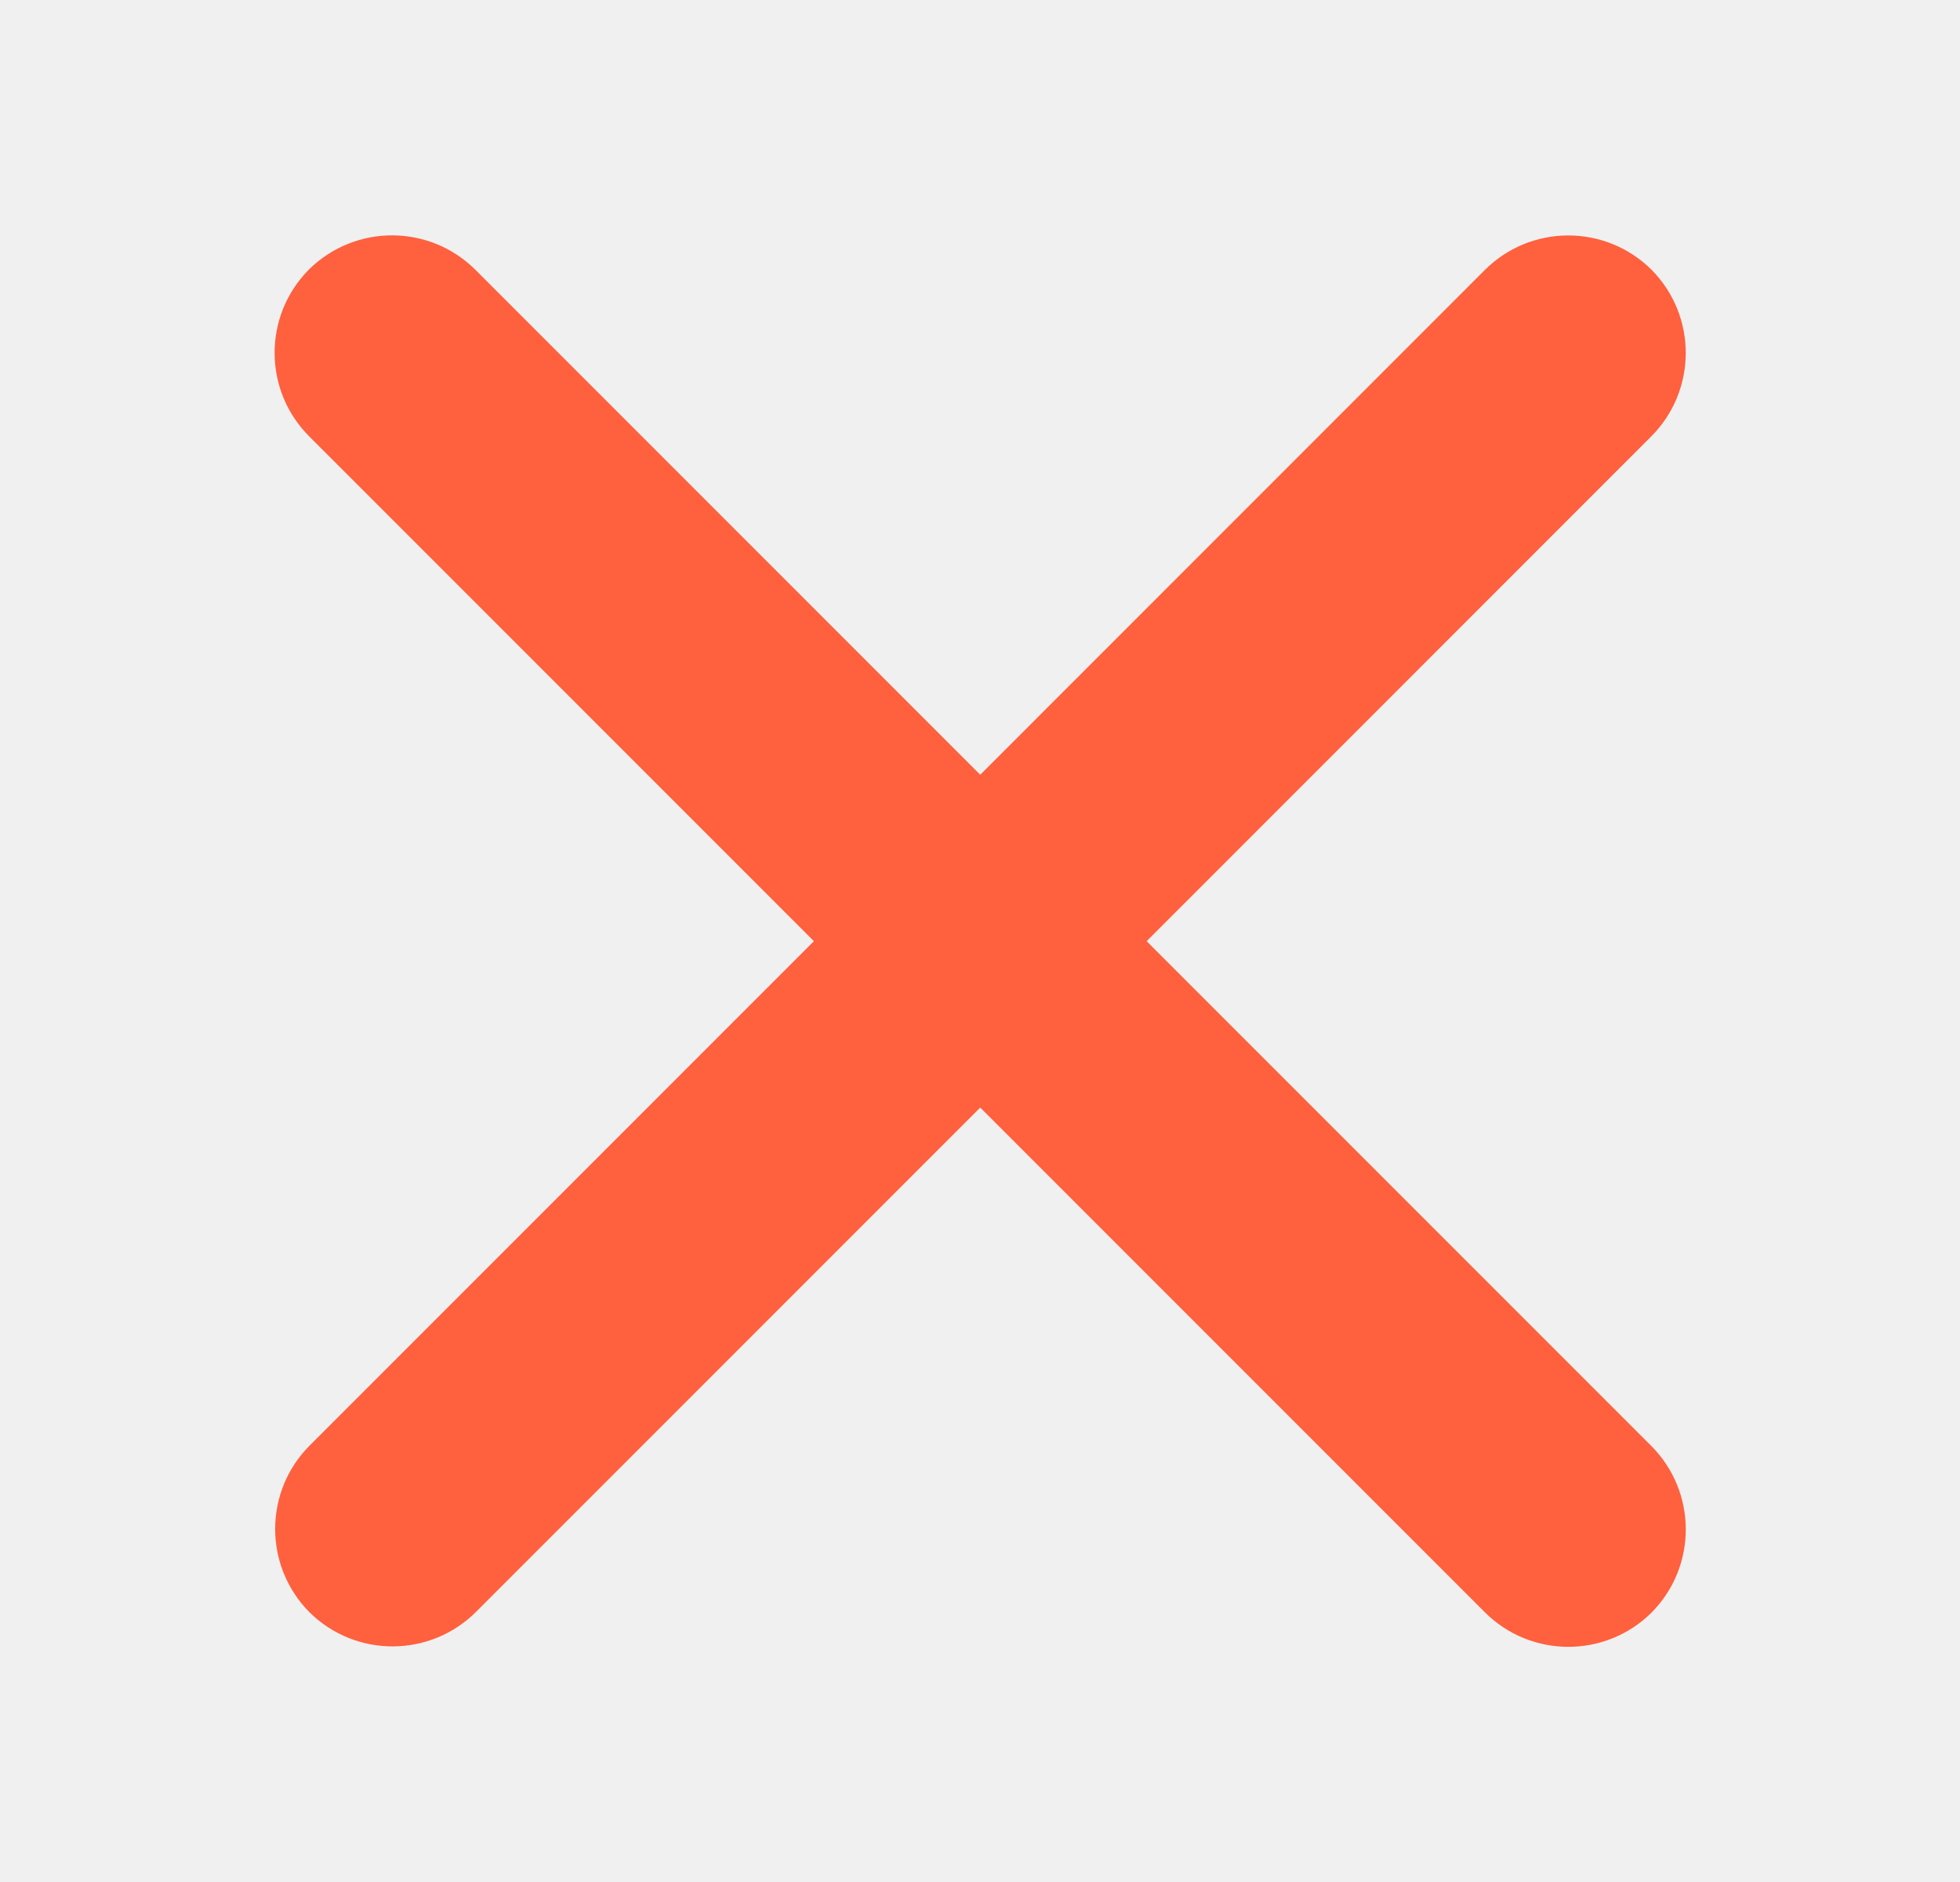
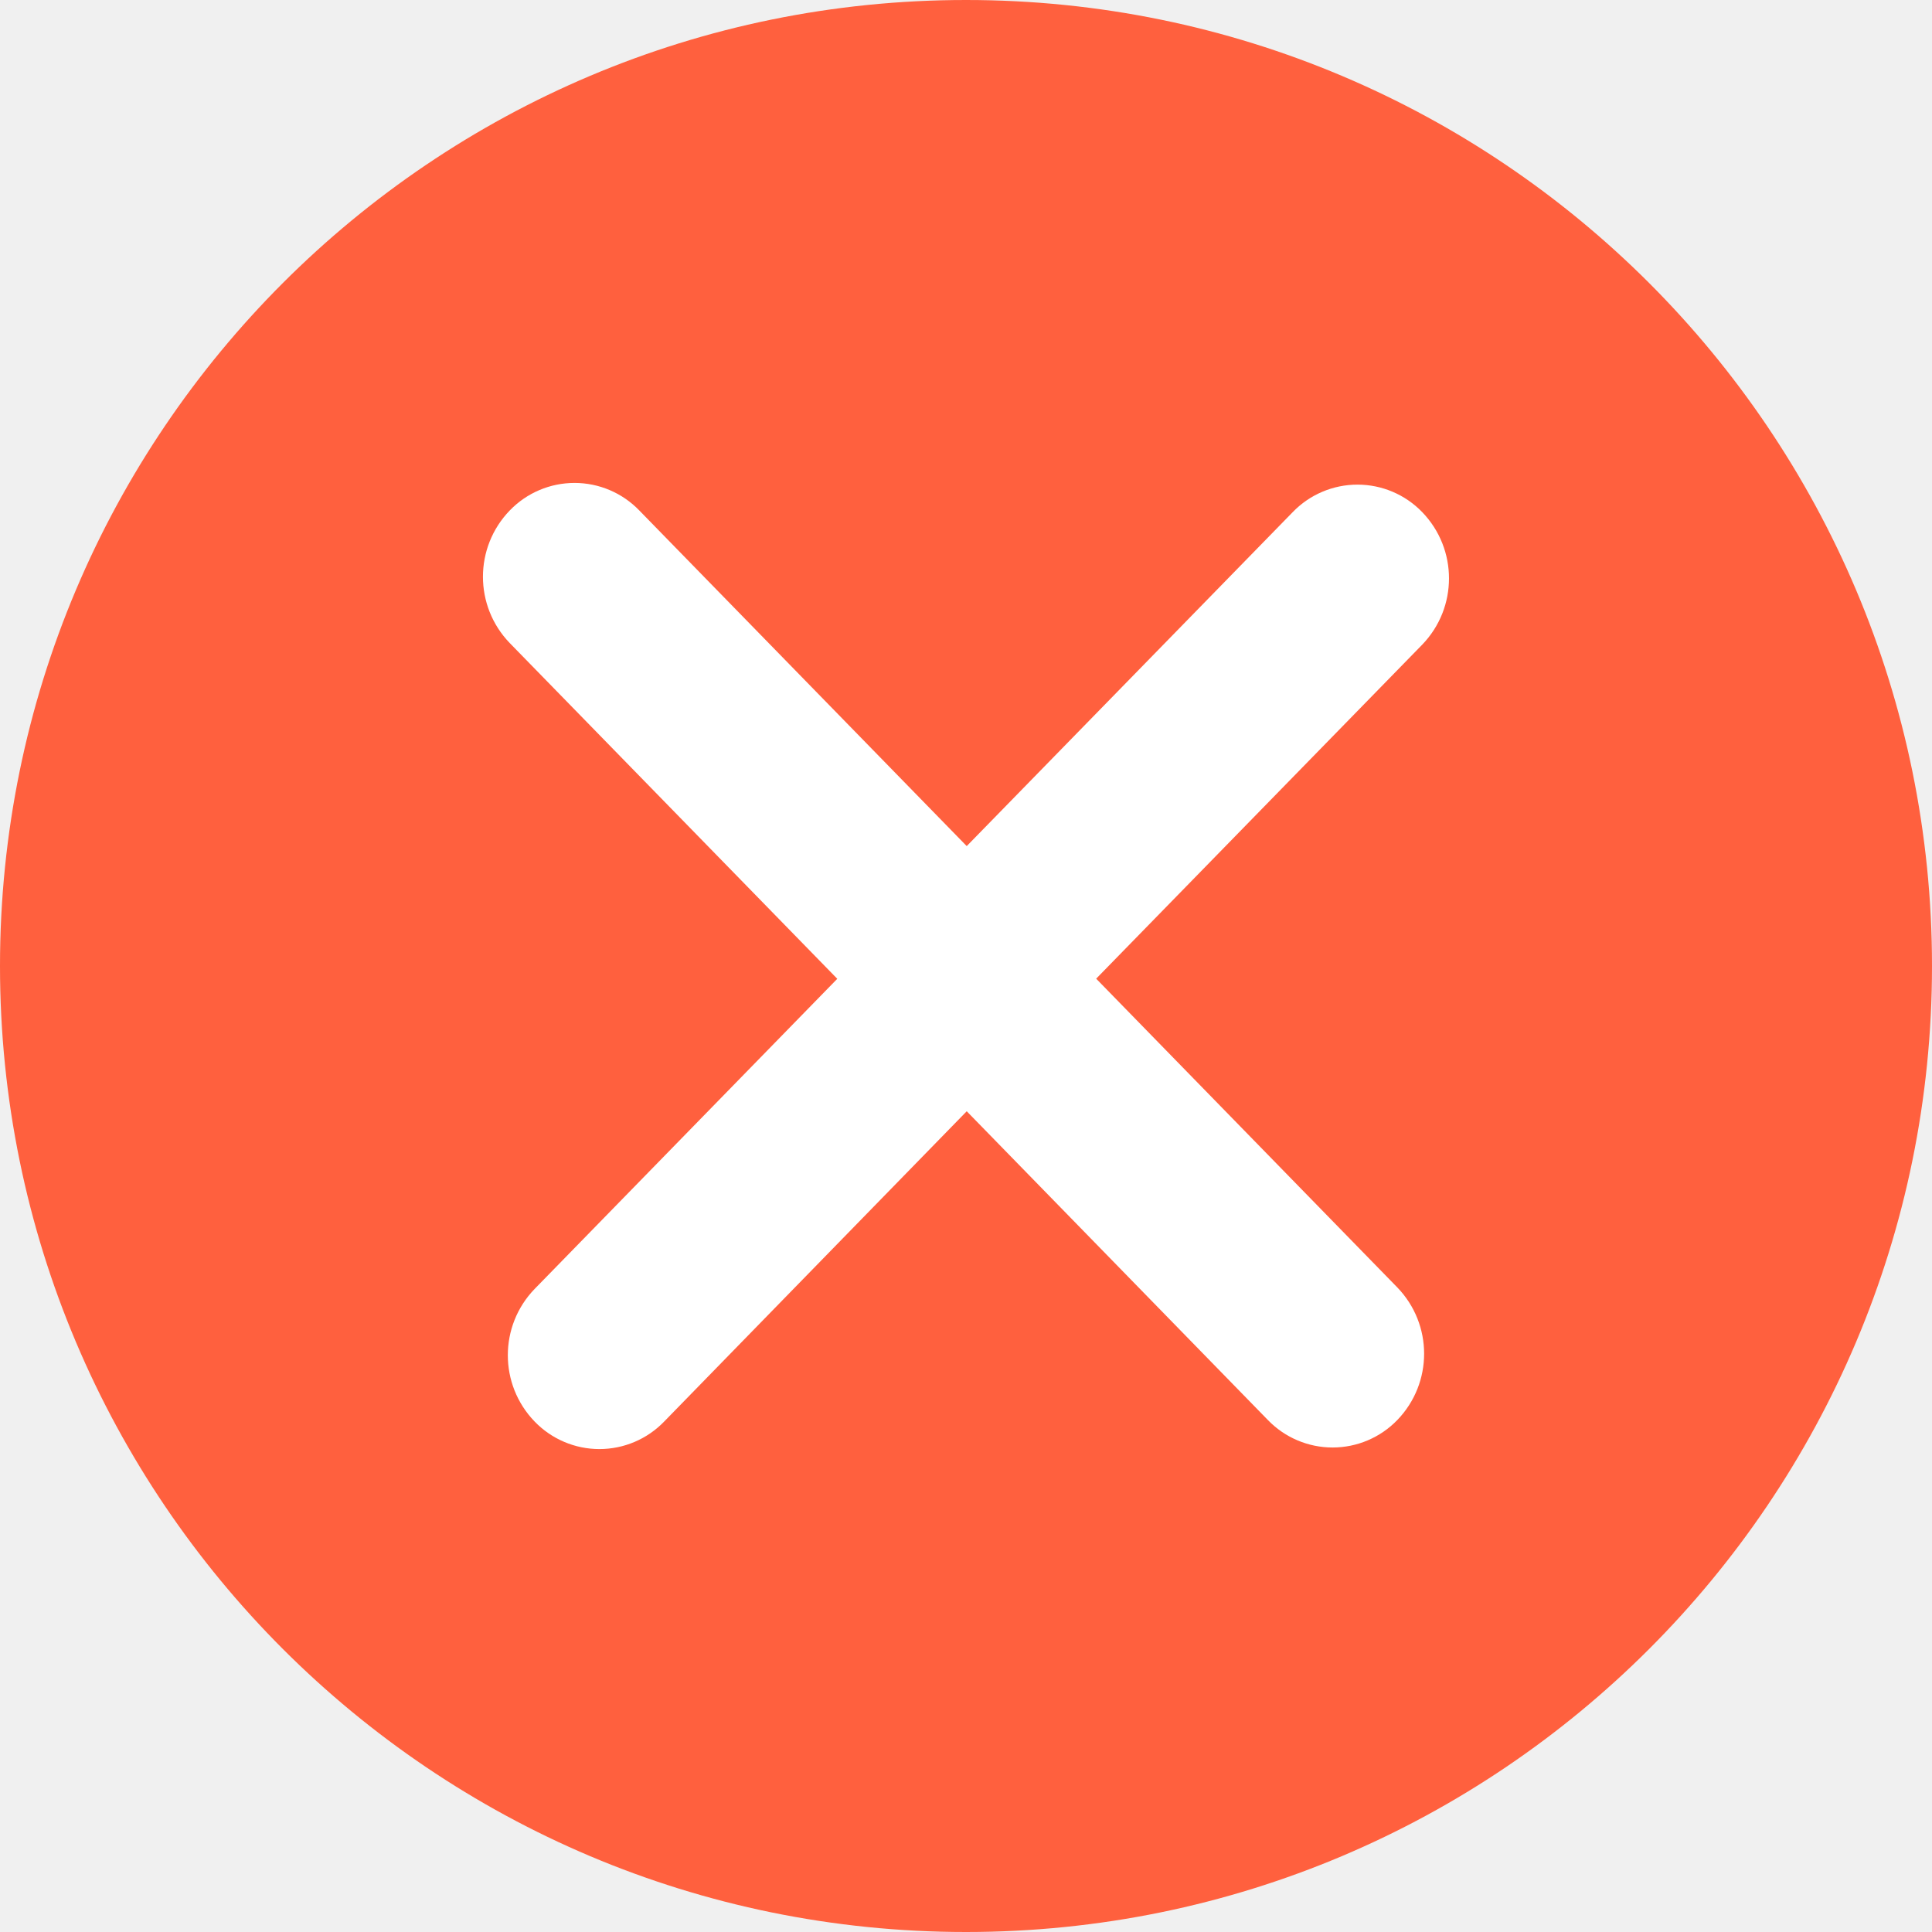
- <svg xmlns="http://www.w3.org/2000/svg" width="25" height="24" viewBox="0 0 32 32" fill="none">
-   <path fill-rule="evenodd" clip-rule="evenodd" d="M7.428 4.597a2.01 2.01 0 0 0-2.842-.013 2.01 2.01 0 0 0 .012 2.842l8.577 8.577-8.568 8.568a2.01 2.01 0 0 0-.012 2.841 2.01 2.01 0 0 0 2.841-.012l8.568-8.568 8.575 8.575a2.01 2.01 0 0 0 2.842.012 2.01 2.01 0 0 0-.012-2.841l-8.575-8.575 8.575-8.576a2.01 2.01 0 0 0 .012-2.84 2.01 2.01 0 0 0-2.842.01l-8.575 8.576-8.576-8.576z" fill="#FF603E" />
+ <svg xmlns="http://www.w3.org/2000/svg" width="16" height="16" viewBox="0 0 16 16" fill="none">
+   <path d="M0 8a8 8 0 1 1 16 0A8 8 0 1 1 0 8z" fill="#FF603E" />
+   <path fill-rule="evenodd" clip-rule="evenodd" d="M5.294 4.227a.745.745 0 0 0-1.072 0 .79.79 0 0 0 0 1.099l2.712 2.78-2.506 2.568a.79.79 0 0 0 0 1.099.745.745 0 0 0 1.072 0l2.506-2.57L10.5 11.76a.745.745 0 0 0 1.072 0 .79.79 0 0 0 0-1.098L9.078 8.105l2.7-2.766a.79.79 0 0 0 0-1.098.745.745 0 0 0-1.072 0l-2.7 2.766-2.712-2.78z" fill="#fff" />
</svg>
